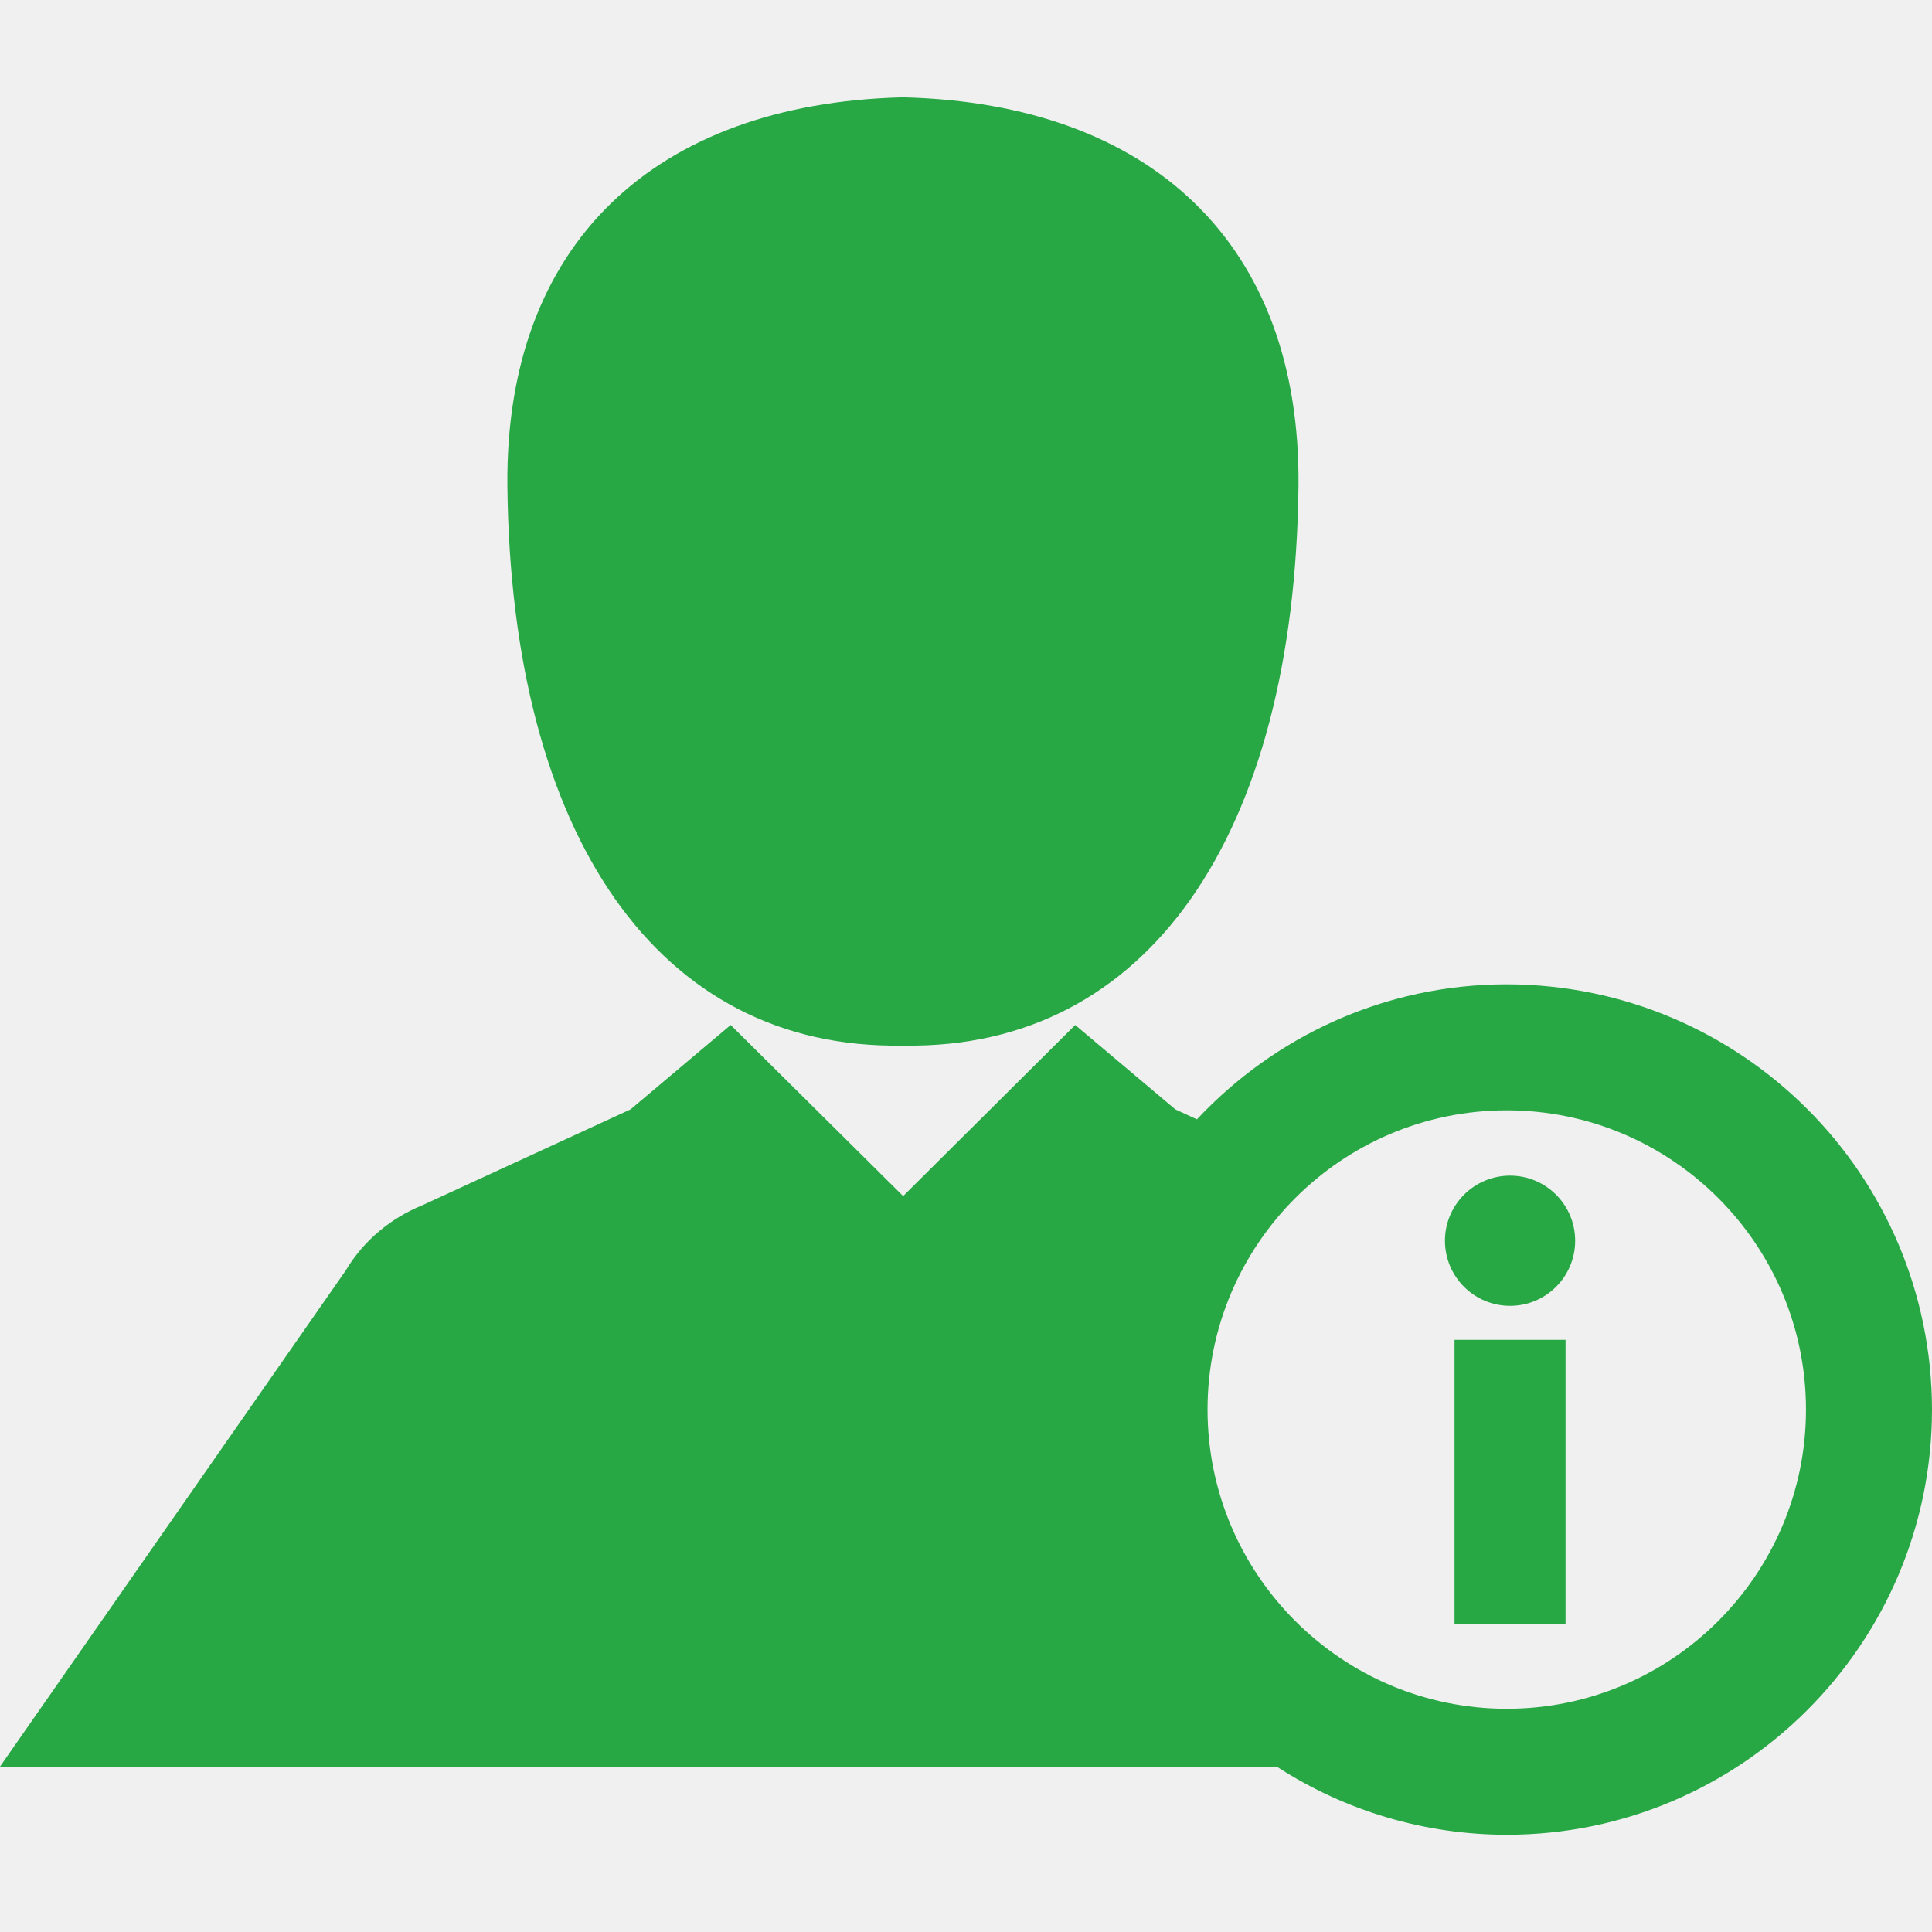
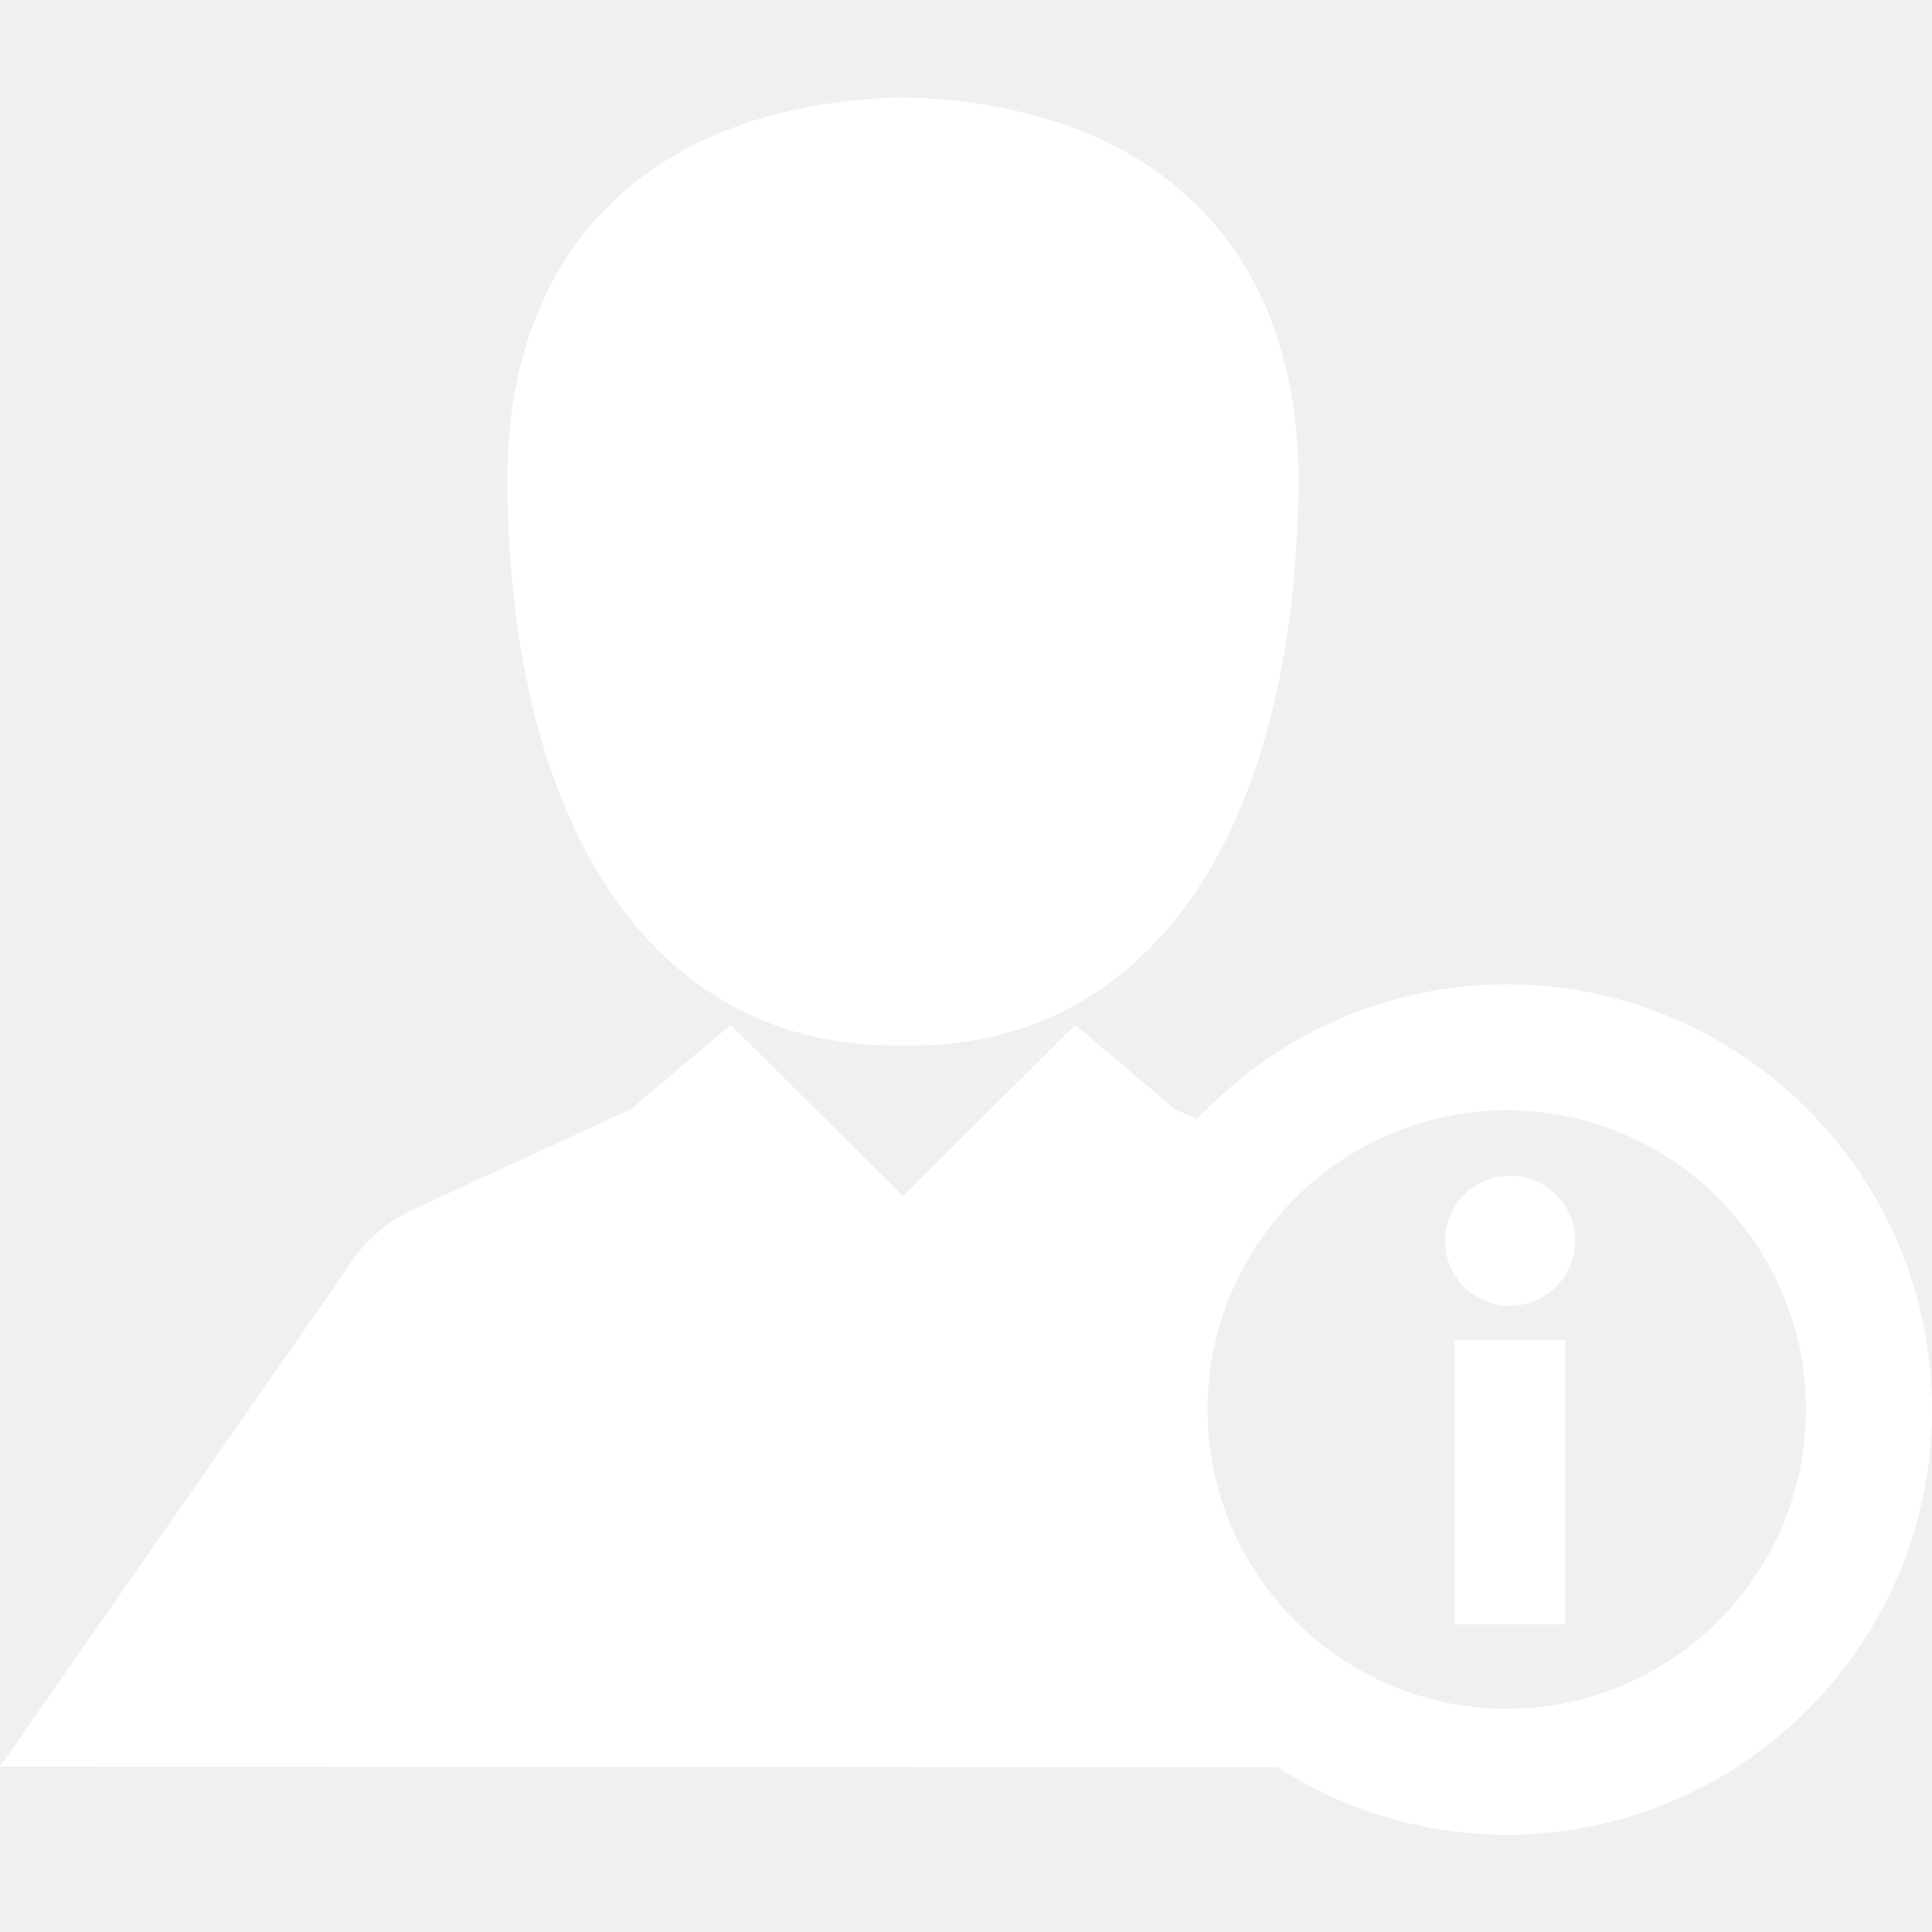
- <svg xmlns="http://www.w3.org/2000/svg" fill="#28A745" width="800" height="800" viewBox="0 0 95.469 95.469">
+ <svg xmlns="http://www.w3.org/2000/svg" fill="#fff" width="800" height="800" viewBox="0 0 95.469 95.469">
  <path d="M71.875 66.208h5.486v14.061h-5.486z" />
  <circle cx="74.619" cy="61.311" r="3.217" />
  <path d="M74.457 48.639c-6.041 0-11.475 2.579-15.311 6.672l-1.068-.492-4.947-4.17-8.502 8.455-8.523-8.455-4.947 4.17-10.299 4.742c-1.523.625-2.875 1.707-3.781 3.228L0 87.296l63.133.028a20.87 20.87 0 0 0 11.324 3.339c11.586 0 21.012-9.427 21.012-21.013a21.04 21.04 0 0 0-21.012-21.011zm0 35.799c-8.154 0-14.787-6.634-14.787-14.787s6.633-14.785 14.787-14.785 14.785 6.633 14.785 14.785-6.633 14.787-14.785 14.787zM44.562 51.667v.003c.008 0 .02-.002.029-.002.004 0 .012.002.02.002.02 0 .028-.002.034-.002s.02.002.029.002v-.003c12.004.183 19.301-10.324 19.49-27.646.121-12.017-7.332-18.888-19.469-19.211v-.005c-.02 0-.033.001-.051.001v-.001c-.012 0-.02 0-.027.001s-.018-.001-.025-.001v.001c-.02 0-.033-.001-.049-.001v.005c-12.139.324-19.592 7.195-19.471 19.212.187 17.321 7.484 27.828 19.49 27.645z" />
</svg>
